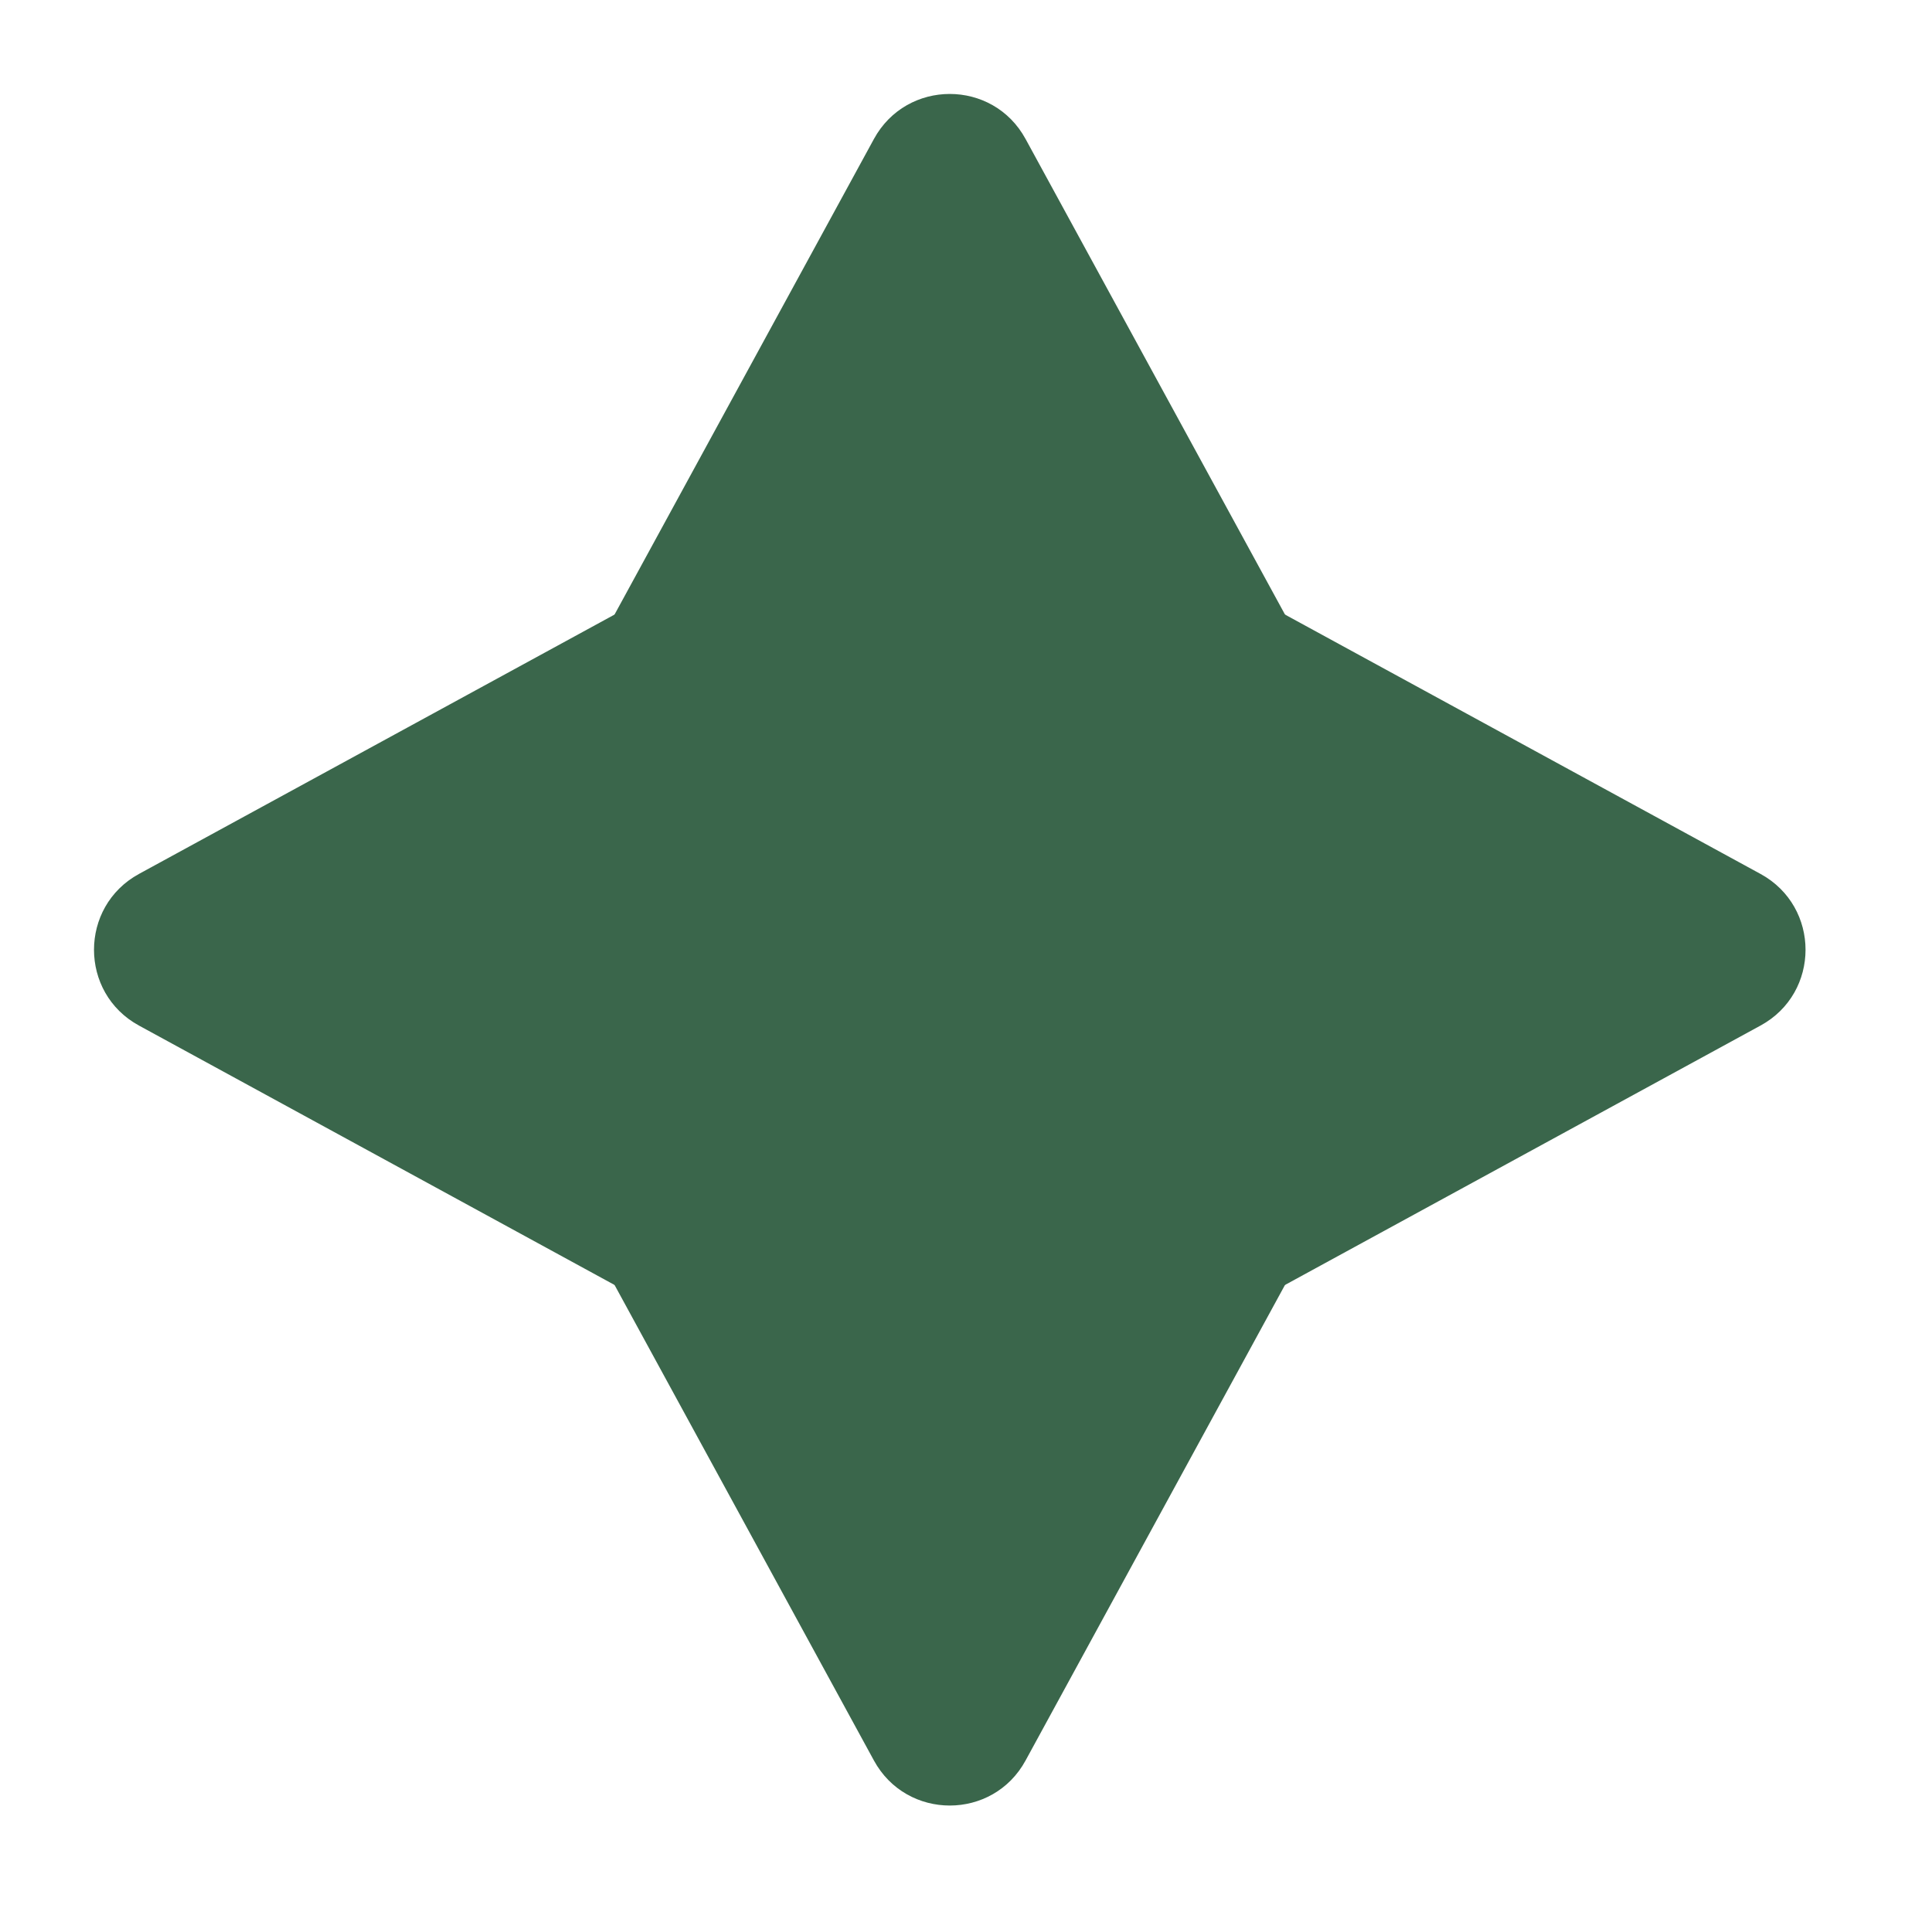
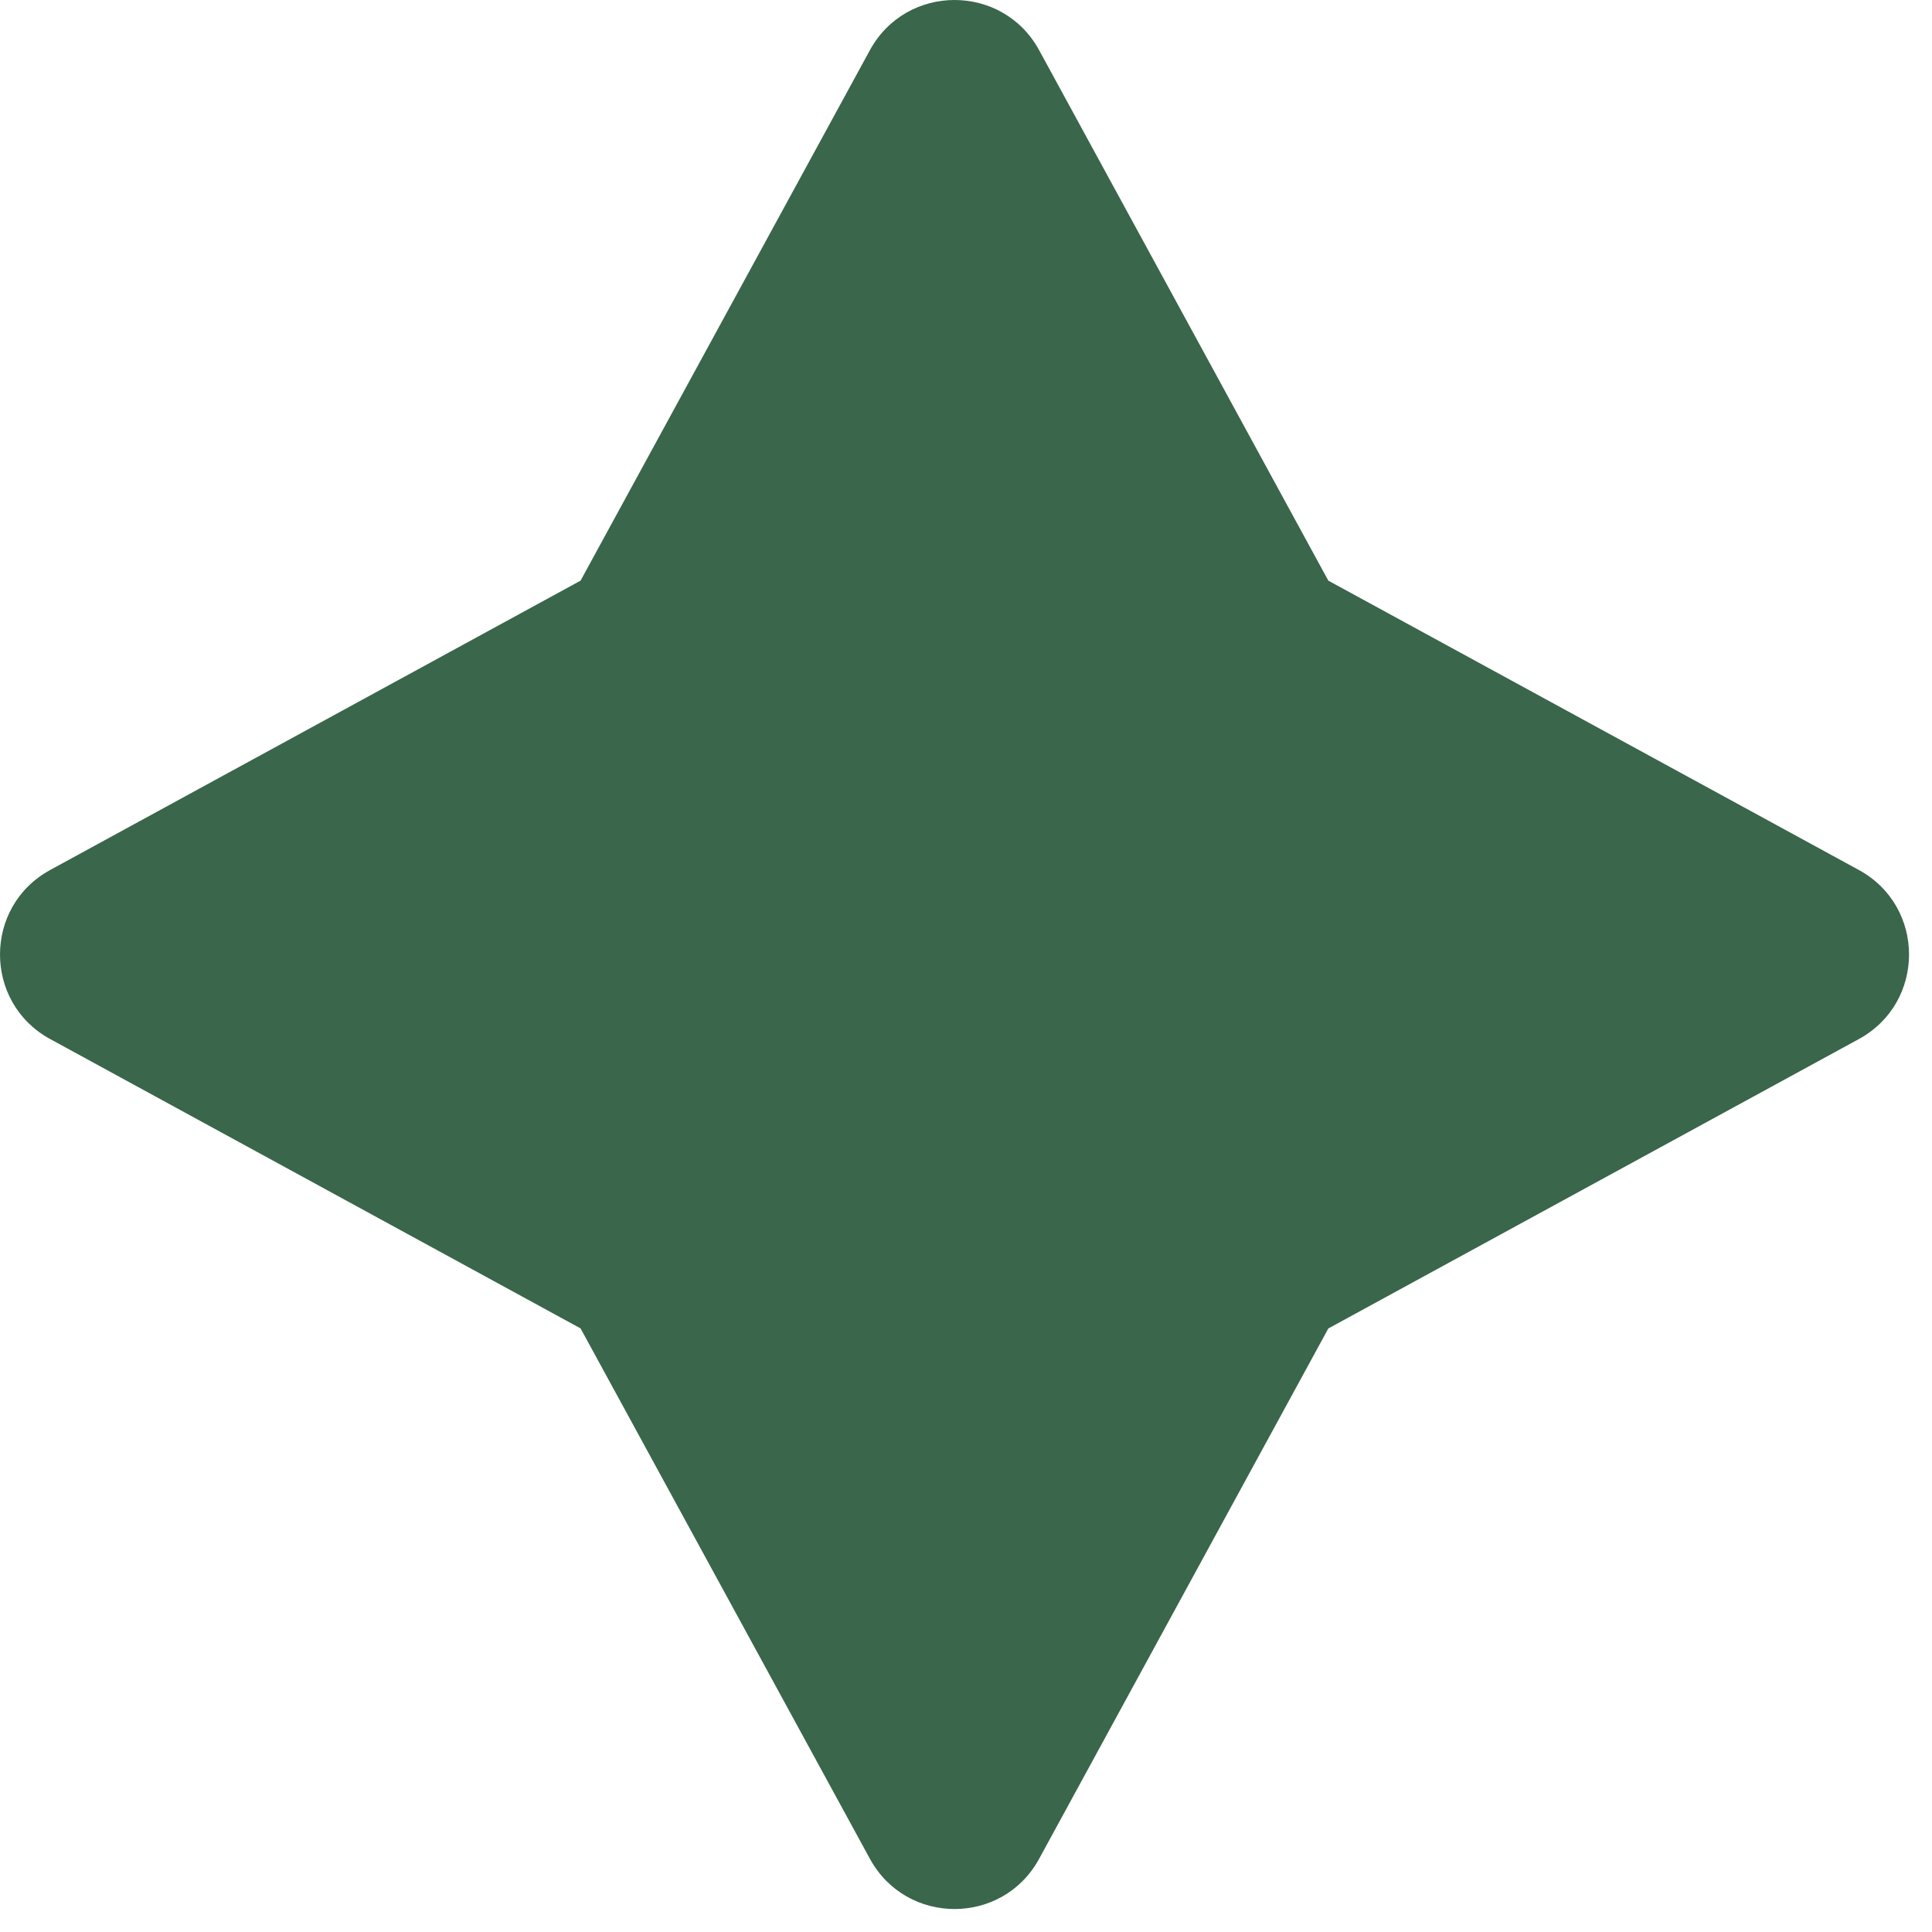
- <svg xmlns="http://www.w3.org/2000/svg" width="29" height="29" viewBox="0 0 29 29" fill="none">
-   <path d="M6.819 14.877C6.608 14.49 6.608 14.022 6.819 13.635L13.118 2.086C13.61 1.185 14.903 1.185 15.394 2.086L21.694 13.635C21.905 14.022 21.905 14.49 21.694 14.877L15.394 26.426C14.903 27.327 13.61 27.327 13.118 26.426L6.819 14.877Z" fill="#3A664B" />
-   <path d="M13.636 6.819C14.022 6.608 14.49 6.608 14.877 6.819L26.426 13.118C27.327 13.61 27.327 14.903 26.426 15.394L14.877 21.694C14.49 21.904 14.022 21.904 13.636 21.694L2.086 15.394C1.186 14.903 1.186 13.61 2.086 13.118L13.636 6.819Z" fill="#3A664B" />
+ <svg xmlns="http://www.w3.org/2000/svg" width="26" height="26" viewBox="0 0 26 26" fill="none">
+   <path d="M0.675 13.983C-0.225 13.492 -0.225 12.199 0.675 11.708L7.813 7.814L11.707 0.675C12.199 -0.225 13.493 -0.225 13.984 0.675L17.876 7.814L25.016 11.708C25.916 12.199 25.916 13.492 25.016 13.983L17.876 17.878L13.984 25.015C13.493 25.916 12.199 25.916 11.707 25.015L7.813 17.877L0.675 13.983Z" fill="#3A664B" />
</svg>
